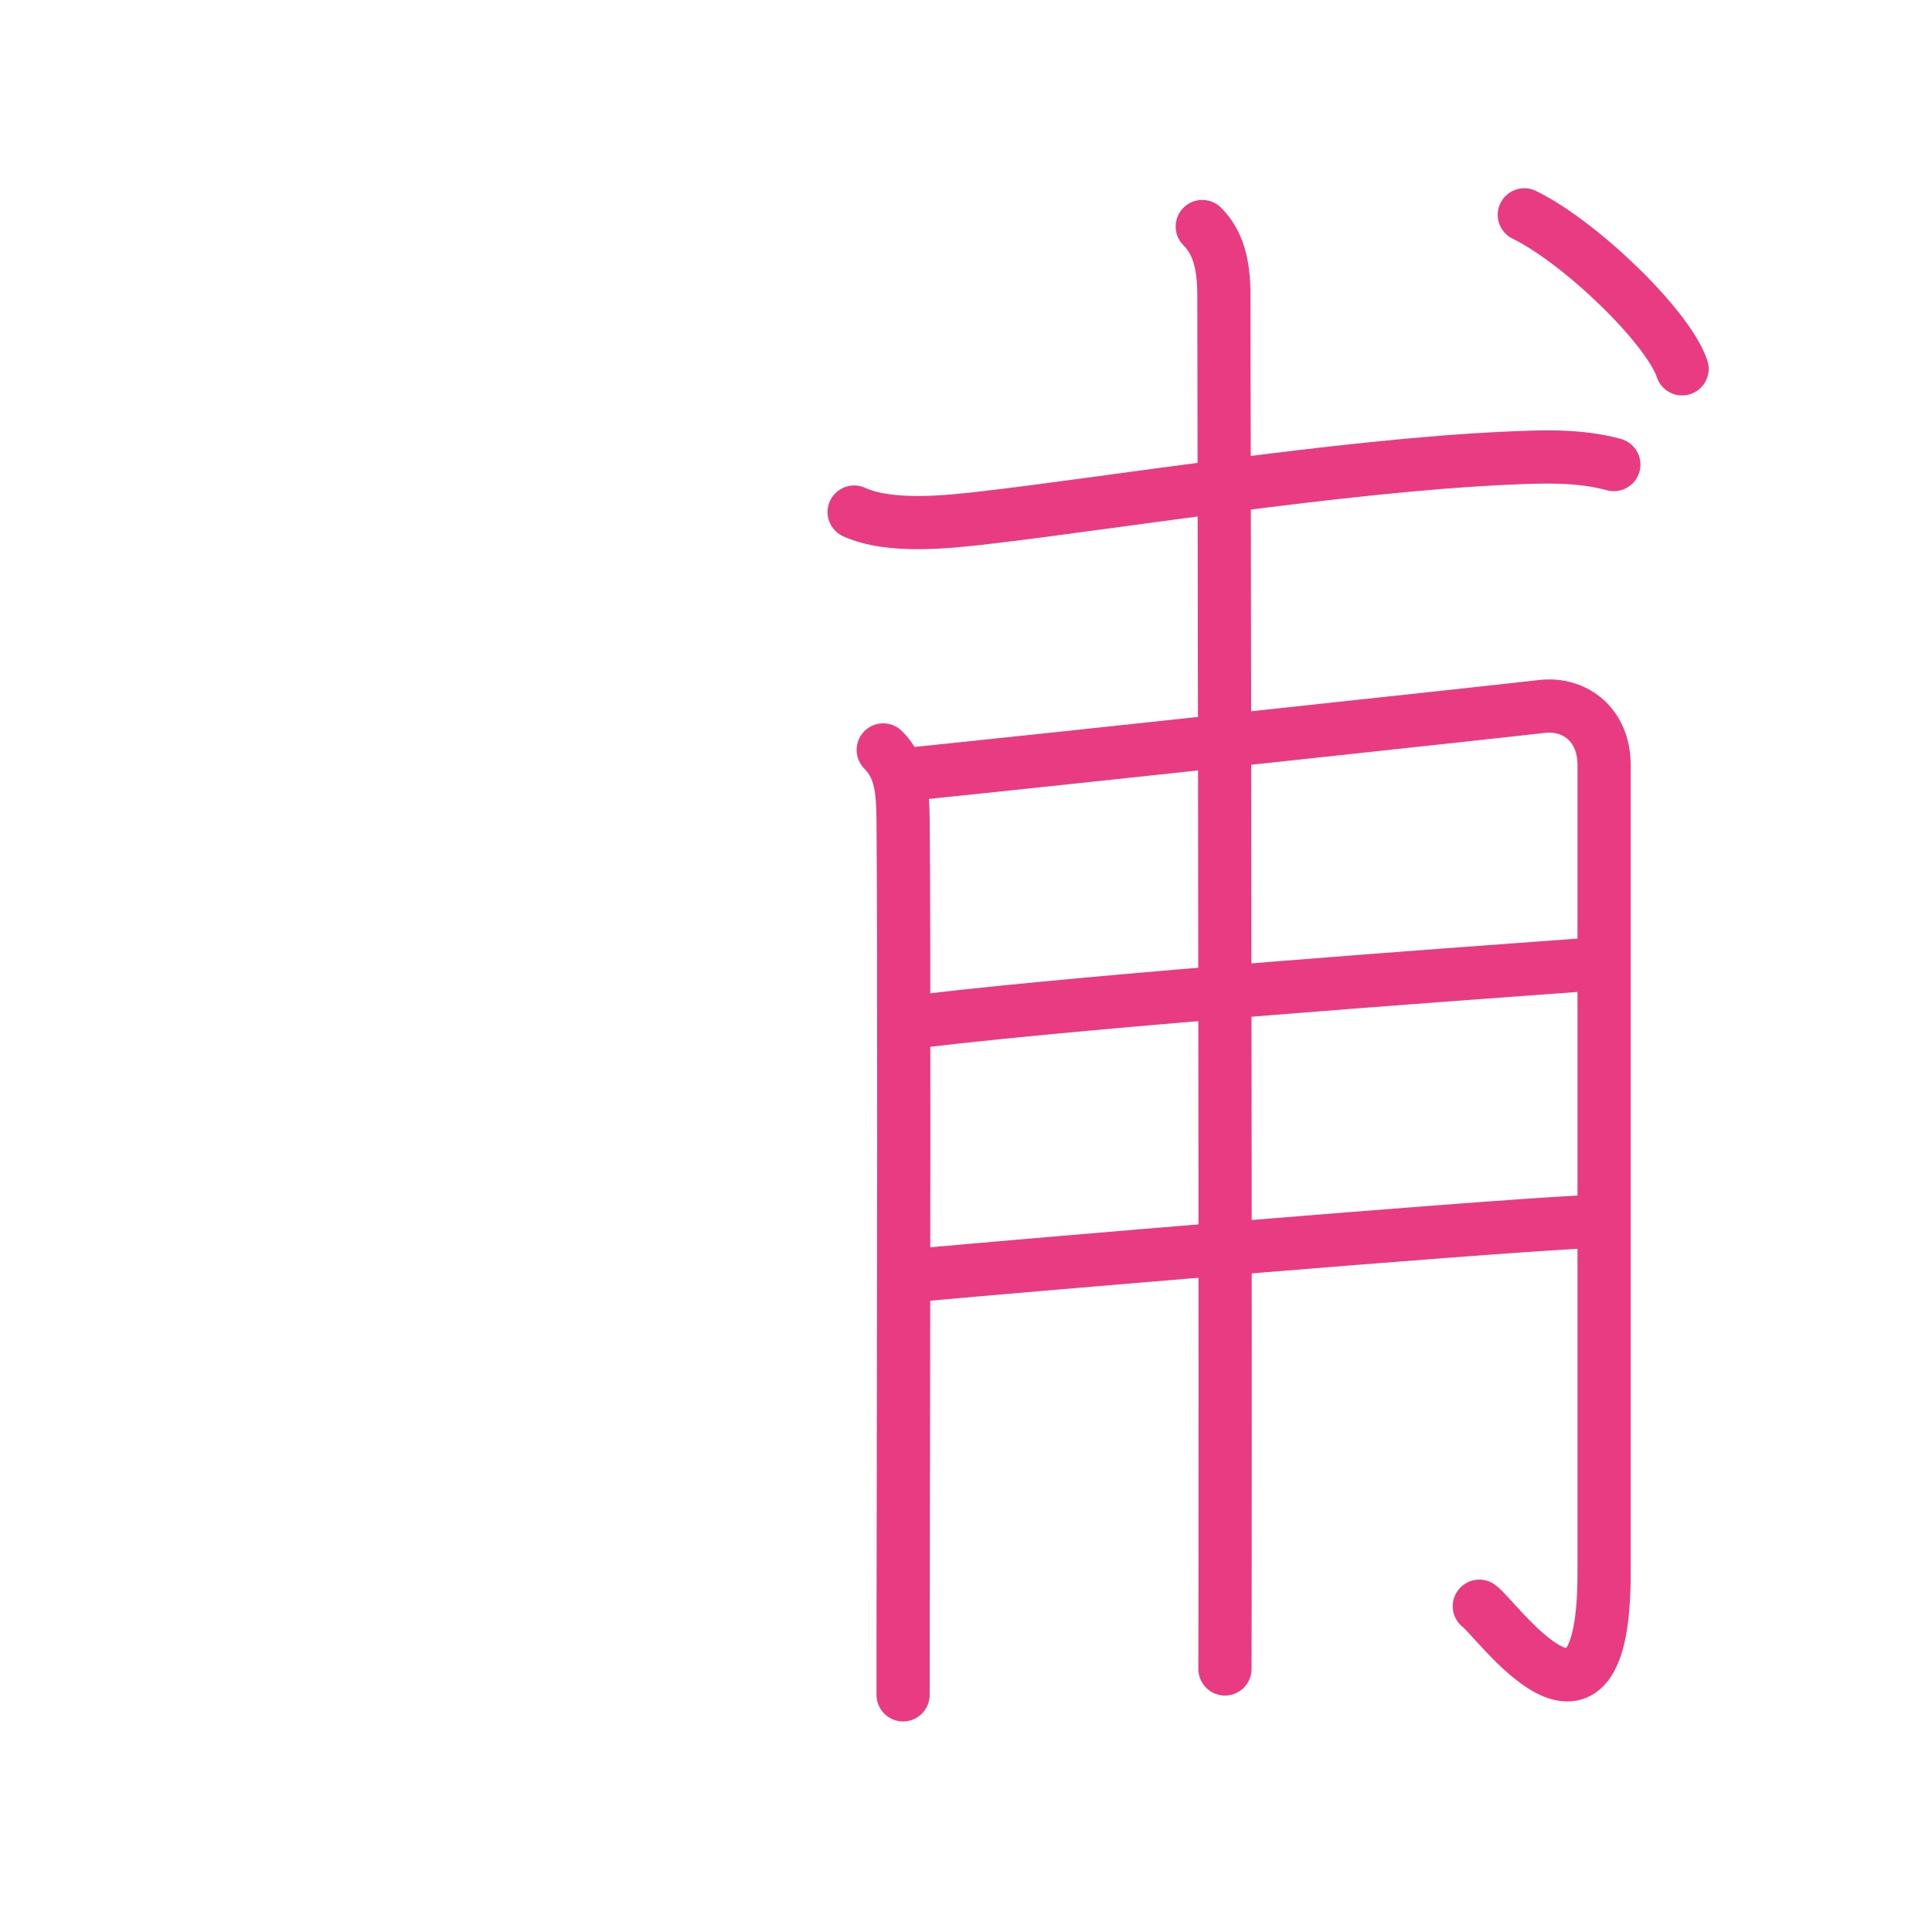
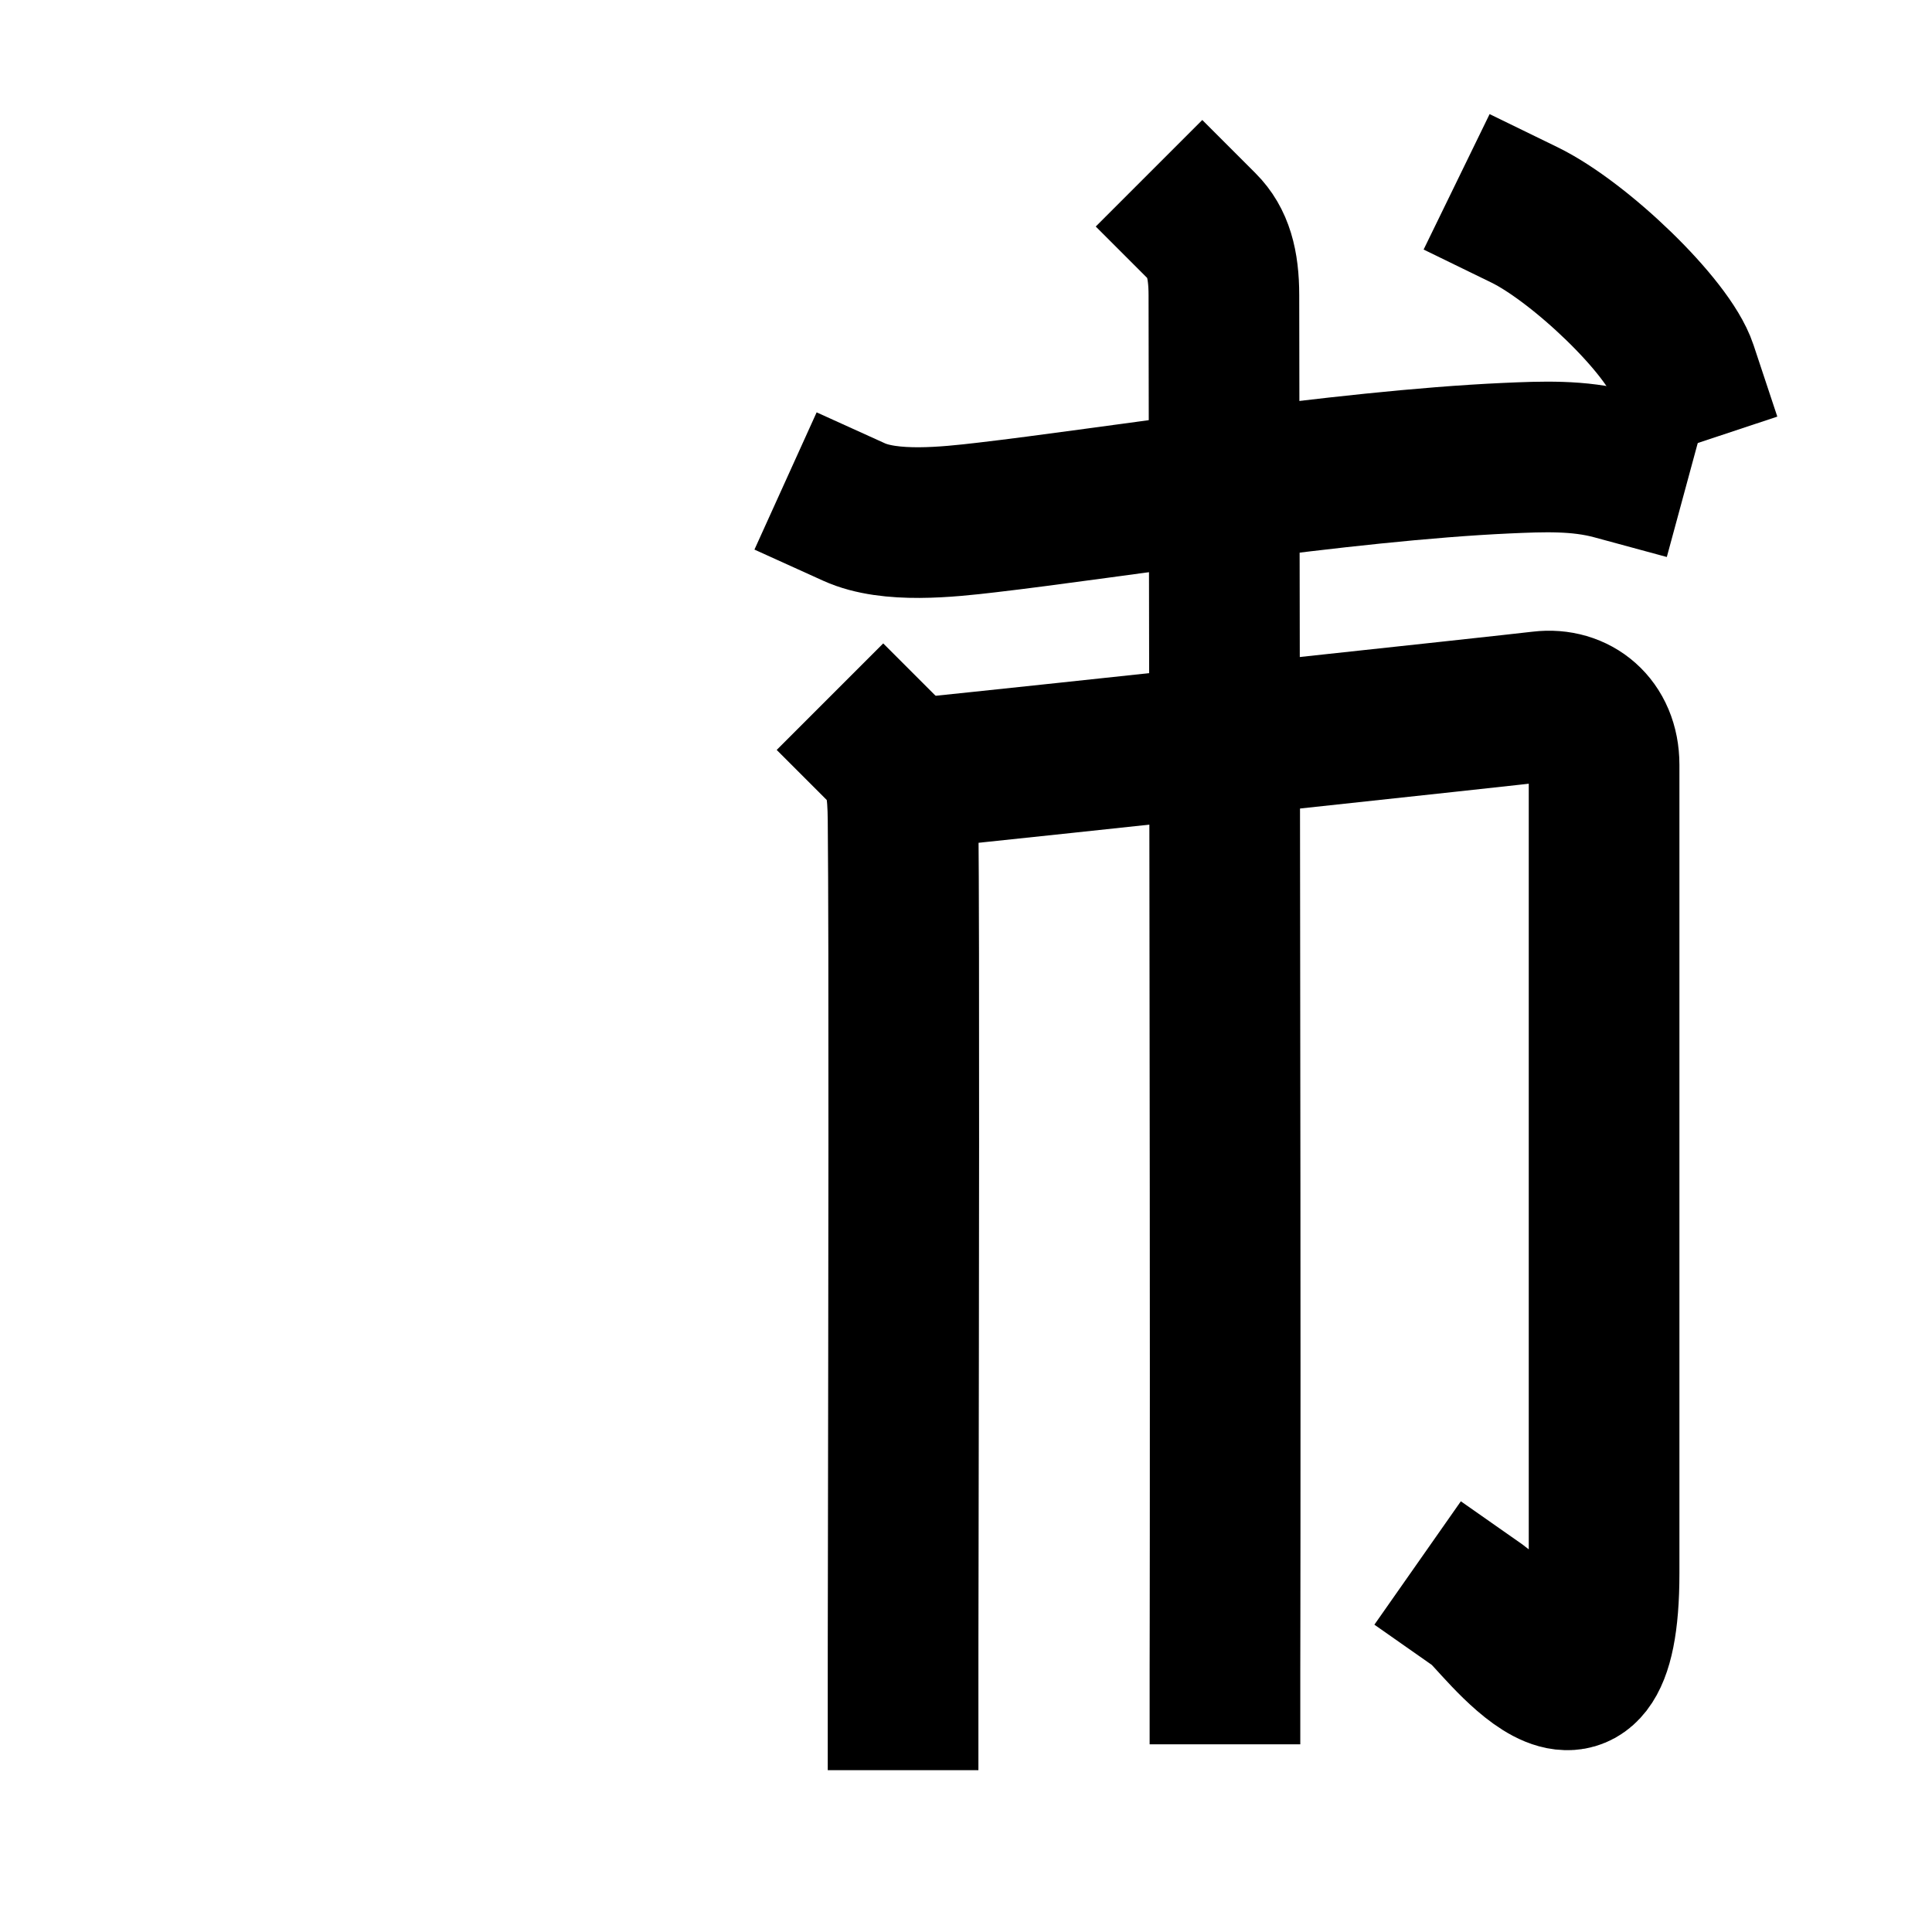
- <svg xmlns="http://www.w3.org/2000/svg" xmlns:ns1="http://kanjivg.tagaini.net" width="109" height="109" viewBox="0 0 109 109">
-   <style>
- 			path {
- 				stroke: #E93B81;
- 			}
- 
- 			path:not([id$=s5], [id$=s6], [id$=s7], [id$=s8], [id$=s9], [id$=s10], [id$=s4]) {
- 				display: none;
- 			}
- 
- 			g text {
- 				display: none;
- 			}
- 		</style>
-   <g id="kvg:StrokePaths_06355" style="fill:none;stroke:#000000;stroke-width:3;stroke-linecap:round;stroke-linejoin:round;">
-     <g id="kvg:06355" ns1:element="捕">
-       <g id="kvg:06355-g1" ns1:element="扌" ns1:variant="true" ns1:original="手" ns1:position="left" ns1:radical="general">
-         <path id="kvg:06355-s1" ns1:type="㇐" d="M15,37.49c1.85,0.18,3.62,0.44,5.51,0.22c4.87-0.58,12.72-1.78,19.74-2.57c1.23-0.14,2.5-0.27,3.92-0.14" />
-         <path id="kvg:06355-s2" ns1:type="㇚" d="M31.52,13.75c1.18,1.18,1.51,2.75,1.51,5.02c0,15.23-0.01,56.71-0.01,68.15c0,14.25-5.82,4.28-7.27,2.75" />
-         <path id="kvg:06355-s3" ns1:type="㇀" d="M13.75,66.93c1.25,1.2,2.62,1.07,4.5-0.18c5.01-3.34,12.75-9.17,24-17.25" />
-       </g>
-       <g id="kvg:06355-g2" ns1:element="甫" ns1:position="right" ns1:phon="甫">
-         <path id="kvg:06355-s4" ns1:type="㇐" d="M48.19,28.89c2.03,0.92,5.29,0.56,7.44,0.31c6.93-0.8,20.06-2.93,29.36-3.35c2.04-0.09,4.07-0.18,6.06,0.36" />
-         <g id="kvg:06355-g3" ns1:element="用" ns1:variant="true">
-           <path id="kvg:06355-s5" ns1:type="㇑" d="M49.83,42.31c1,1,1.1,2.26,1.12,3.94c0.07,6.89,0.03,28.4,0.01,41c-0.01,4-0.01,7.05-0.01,8.37" />
-           <path id="kvg:06355-s6" ns1:type="㇆a" d="M51.7,43.64c7.42-0.76,33.34-3.55,35.26-3.78s3.54,1.06,3.54,3.29s0,29.77,0,45.61c0,11.29-6.07,2.54-7.04,1.86" />
-           <path id="kvg:06355-s7" ns1:type="㇐a" d="M52.2,57.58c10.3-1.21,29.42-2.58,37.06-3.14" />
-           <path id="kvg:06355-s8" ns1:type="㇐a" d="M52.12,71.91c5.67-0.52,30.58-2.63,37.13-2.97" />
-           <path id="kvg:06355-s9" ns1:type="㇑" d="M67.83,12.78c0.88,0.88,1.22,2.1,1.22,3.88c0,0.95,0.09,49.04,0.07,69.84c0,4.14-0.01,6.22-0.01,7.66" />
+ <svg xmlns="http://www.w3.org/2000/svg" class="voyager-component-icon icon" width="109" height="109" viewBox="0 0 109 109">
+   <g style="fill:none;stroke:#000000;stroke-width:8.5;stroke-linecap:square;stroke-linejoin:miter;">
+     <g>
+       <g />
+       <g>
+         <path d="M48.19,28.89c2.03,0.92,5.29,0.56,7.44,0.31c6.93-0.8,20.06-2.93,29.36-3.35c2.04-0.09,4.07-0.18,6.06,0.36" />
+         <g>
+           <path d="M49.83,42.31c1,1,1.1,2.26,1.12,3.94c0.07,6.89,0.03,28.4,0.01,41c-0.01,4-0.01,7.05-0.01,8.37" />
+           <path d="M51.7,43.64c7.42-0.76,33.34-3.55,35.26-3.78s3.54,1.06,3.54,3.29s0,29.77,0,45.61c0,11.29-6.07,2.54-7.04,1.86" />
+           <path d="M67.83,12.78c0.88,0.88,1.22,2.1,1.22,3.88c0,0.95,0.09,49.04,0.07,69.84c0,4.14-0.01,6.22-0.01,7.66" />
        </g>
-         <g id="kvg:06355-g4" ns1:element="丶">
-           <path id="kvg:06355-s10" ns1:type="㇔" d="M86,12.12c3.14,1.53,8.11,6.31,8.9,8.69" />
+         <g>
+           <path d="M86,12.12c3.14,1.53,8.11,6.31,8.9,8.69" />
        </g>
      </g>
    </g>
  </g>
-   <g id="kvg:StrokeNumbers_06355" style="font-size:8;fill:#808080">
-     <text transform="matrix(1 0 0 1 8.50 38.50)">1</text>
-     <text transform="matrix(1 0 0 1 22.50 14.50)">2</text>
-     <text transform="matrix(1 0 0 1 5.50 71.50)">3</text>
-     <text transform="matrix(1 0 0 1 47.50 26.50)">4</text>
-     <text transform="matrix(1 0 0 1 43.50 56.50)">5</text>
-     <text transform="matrix(1 0 0 1 52.50 40.50)">6</text>
-     <text transform="matrix(1 0 0 1 55.50 53.50)">7</text>
-     <text transform="matrix(1 0 0 1 55.50 68.50)">8</text>
-     <text transform="matrix(1 0 0 1 58.50 12.13)">9</text>
-     <text transform="matrix(1 0 0 1 78.50 10.50)">10</text>
-   </g>
</svg>
